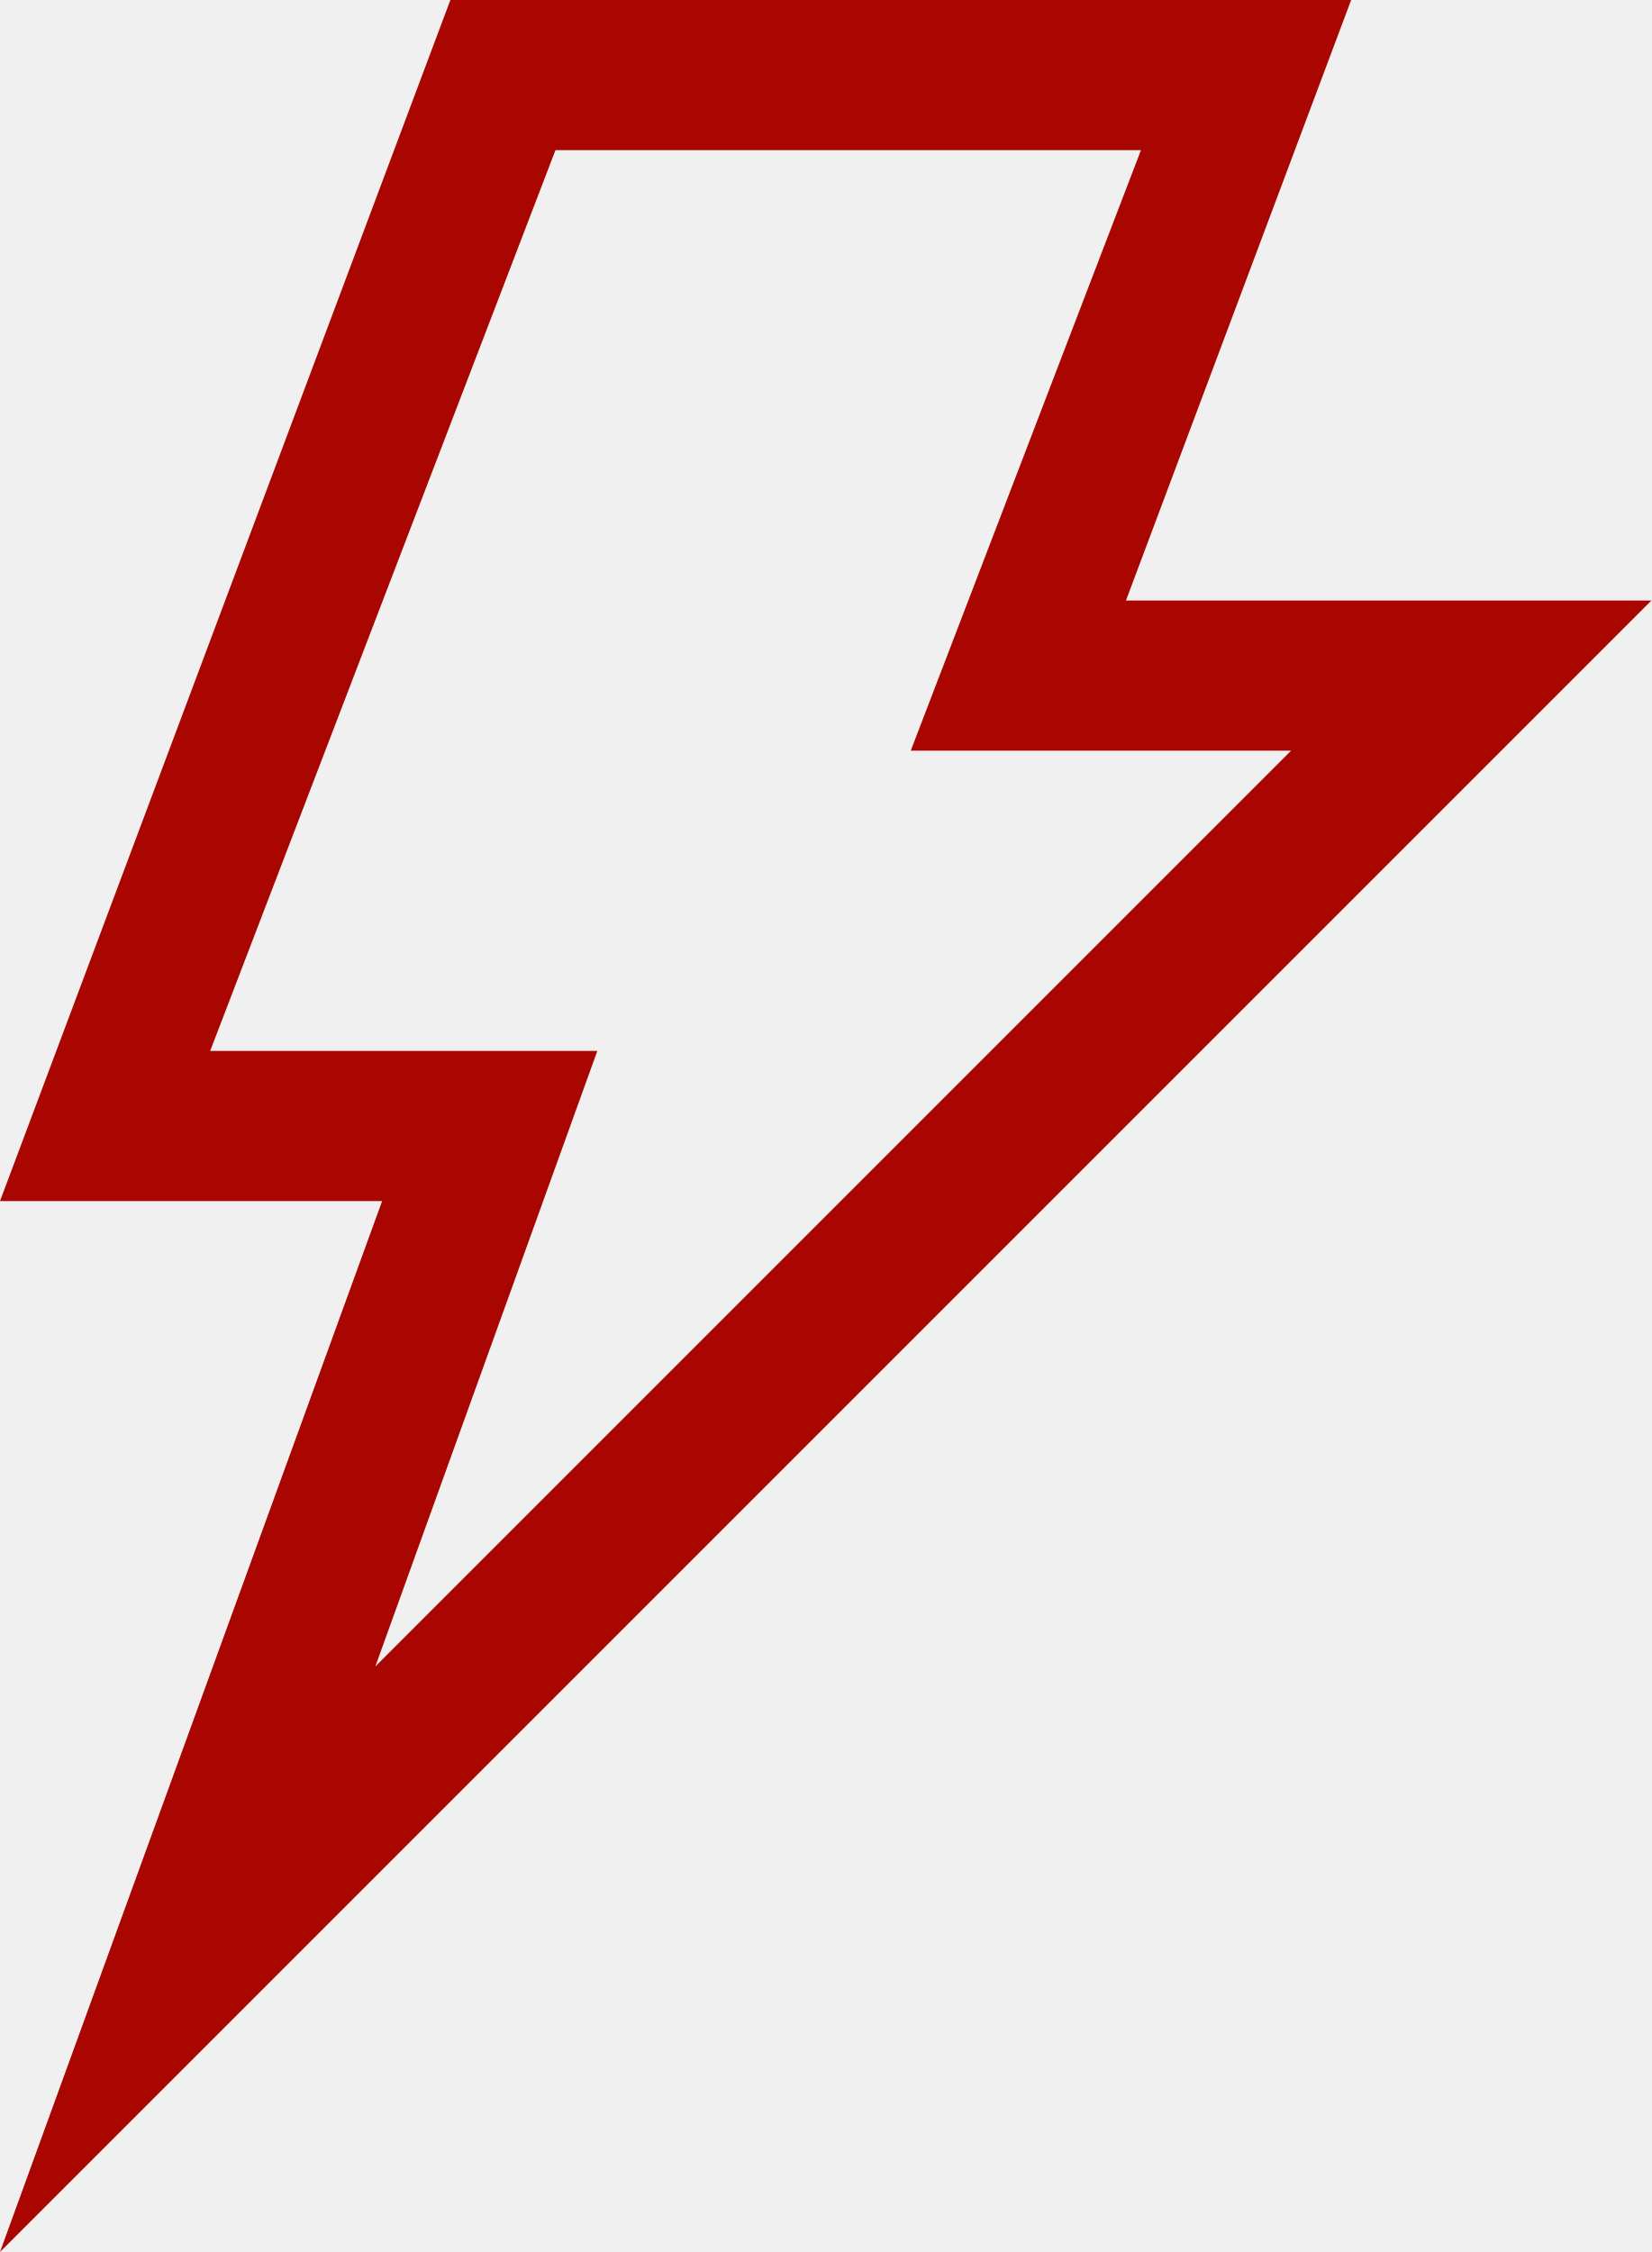
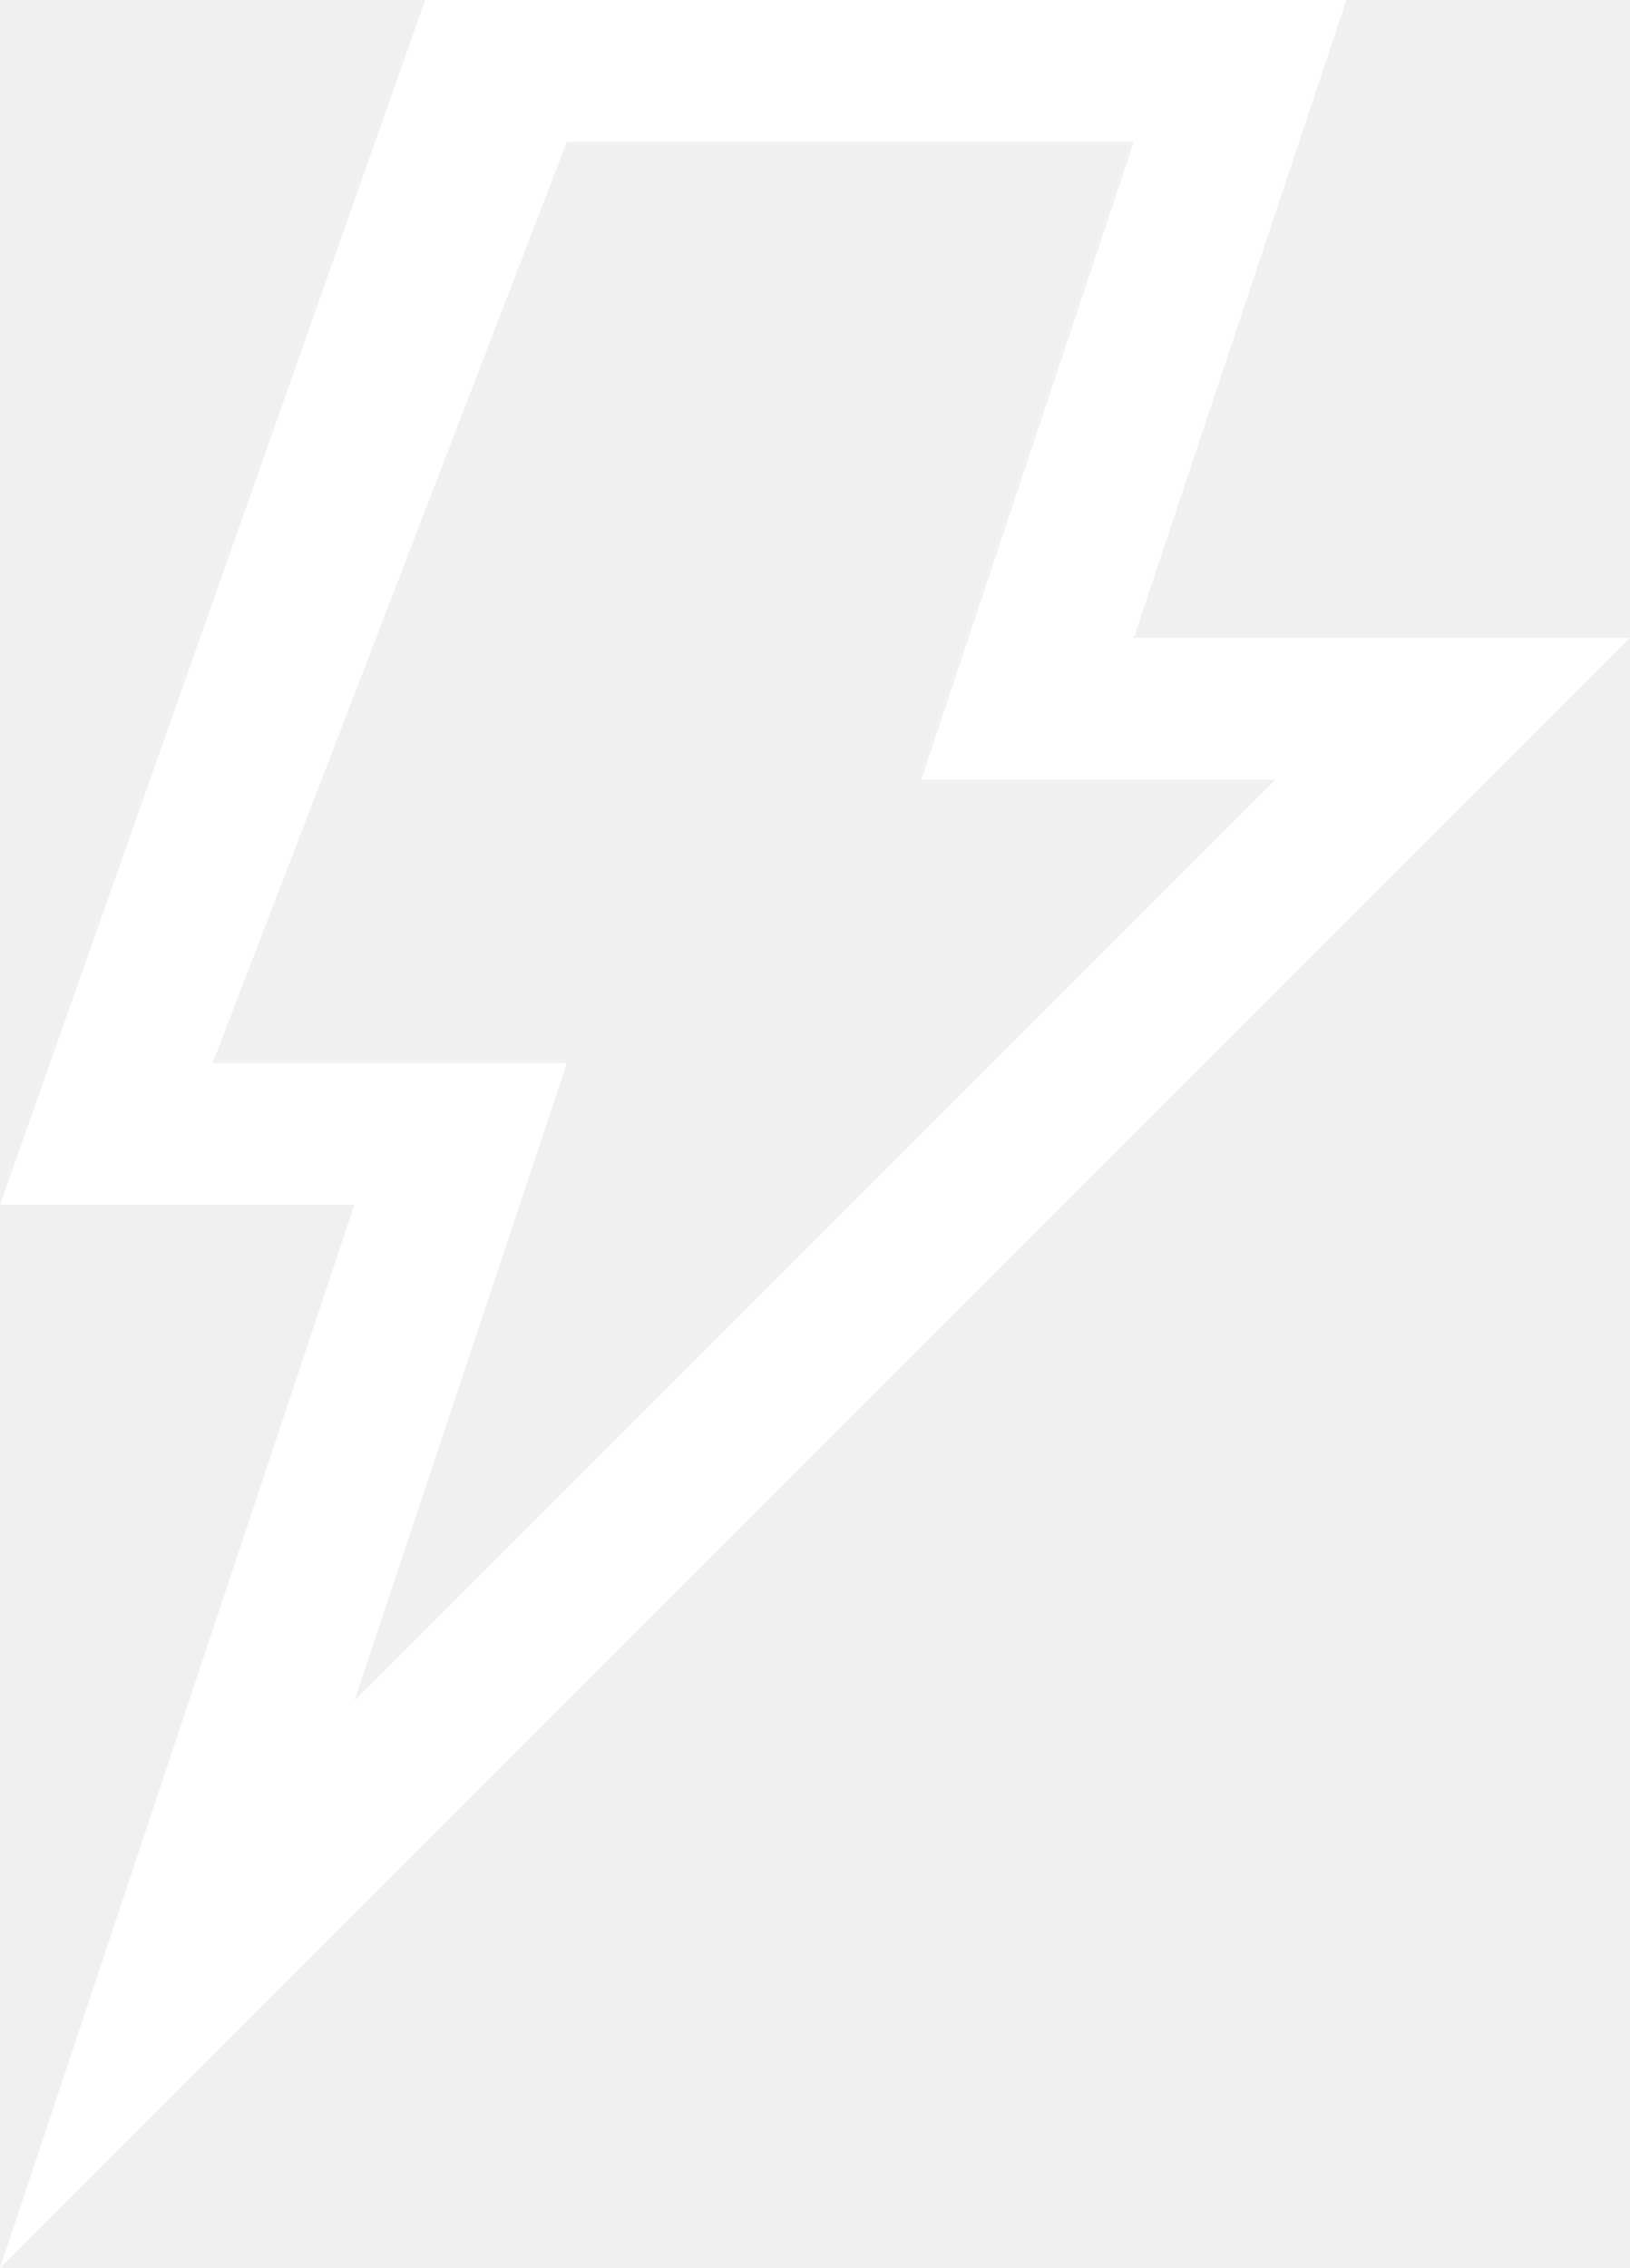
- <svg xmlns="http://www.w3.org/2000/svg" width="35.2" height="48" viewBox="0 0 35.2 48">
+ <svg xmlns="http://www.w3.org/2000/svg" width="23" height="32" viewBox="0 0 23 32">
  <defs>
-     <style>.a{fill:#aa0601;fill-rule:evenodd;}</style>
+     <style>.a{fill:#fff;fill-rule:evenodd;}</style>
  </defs>
  <g transform="translate(-11 -9)">
    <g transform="translate(11 9)">
-       <path class="a" d="M30.413,25H38.52L19,44.52,23.732,31.4H15.48l7.36-19.2H35.32L30.413,25ZM19.145,34.6H11L20.6,9H39.8L35,21.8H46.2L11,57l8.145-22.4Z" transform="translate(-11 -9)" />
+       <path class="a" d="M24,20h5L16,33l3-9H14l5-13h8l-3,9Zm-8,6H11L17,9H30l-3,9h7L11,41l5-15Z" transform="translate(-11 -9)" />
    </g>
  </g>
</svg>
